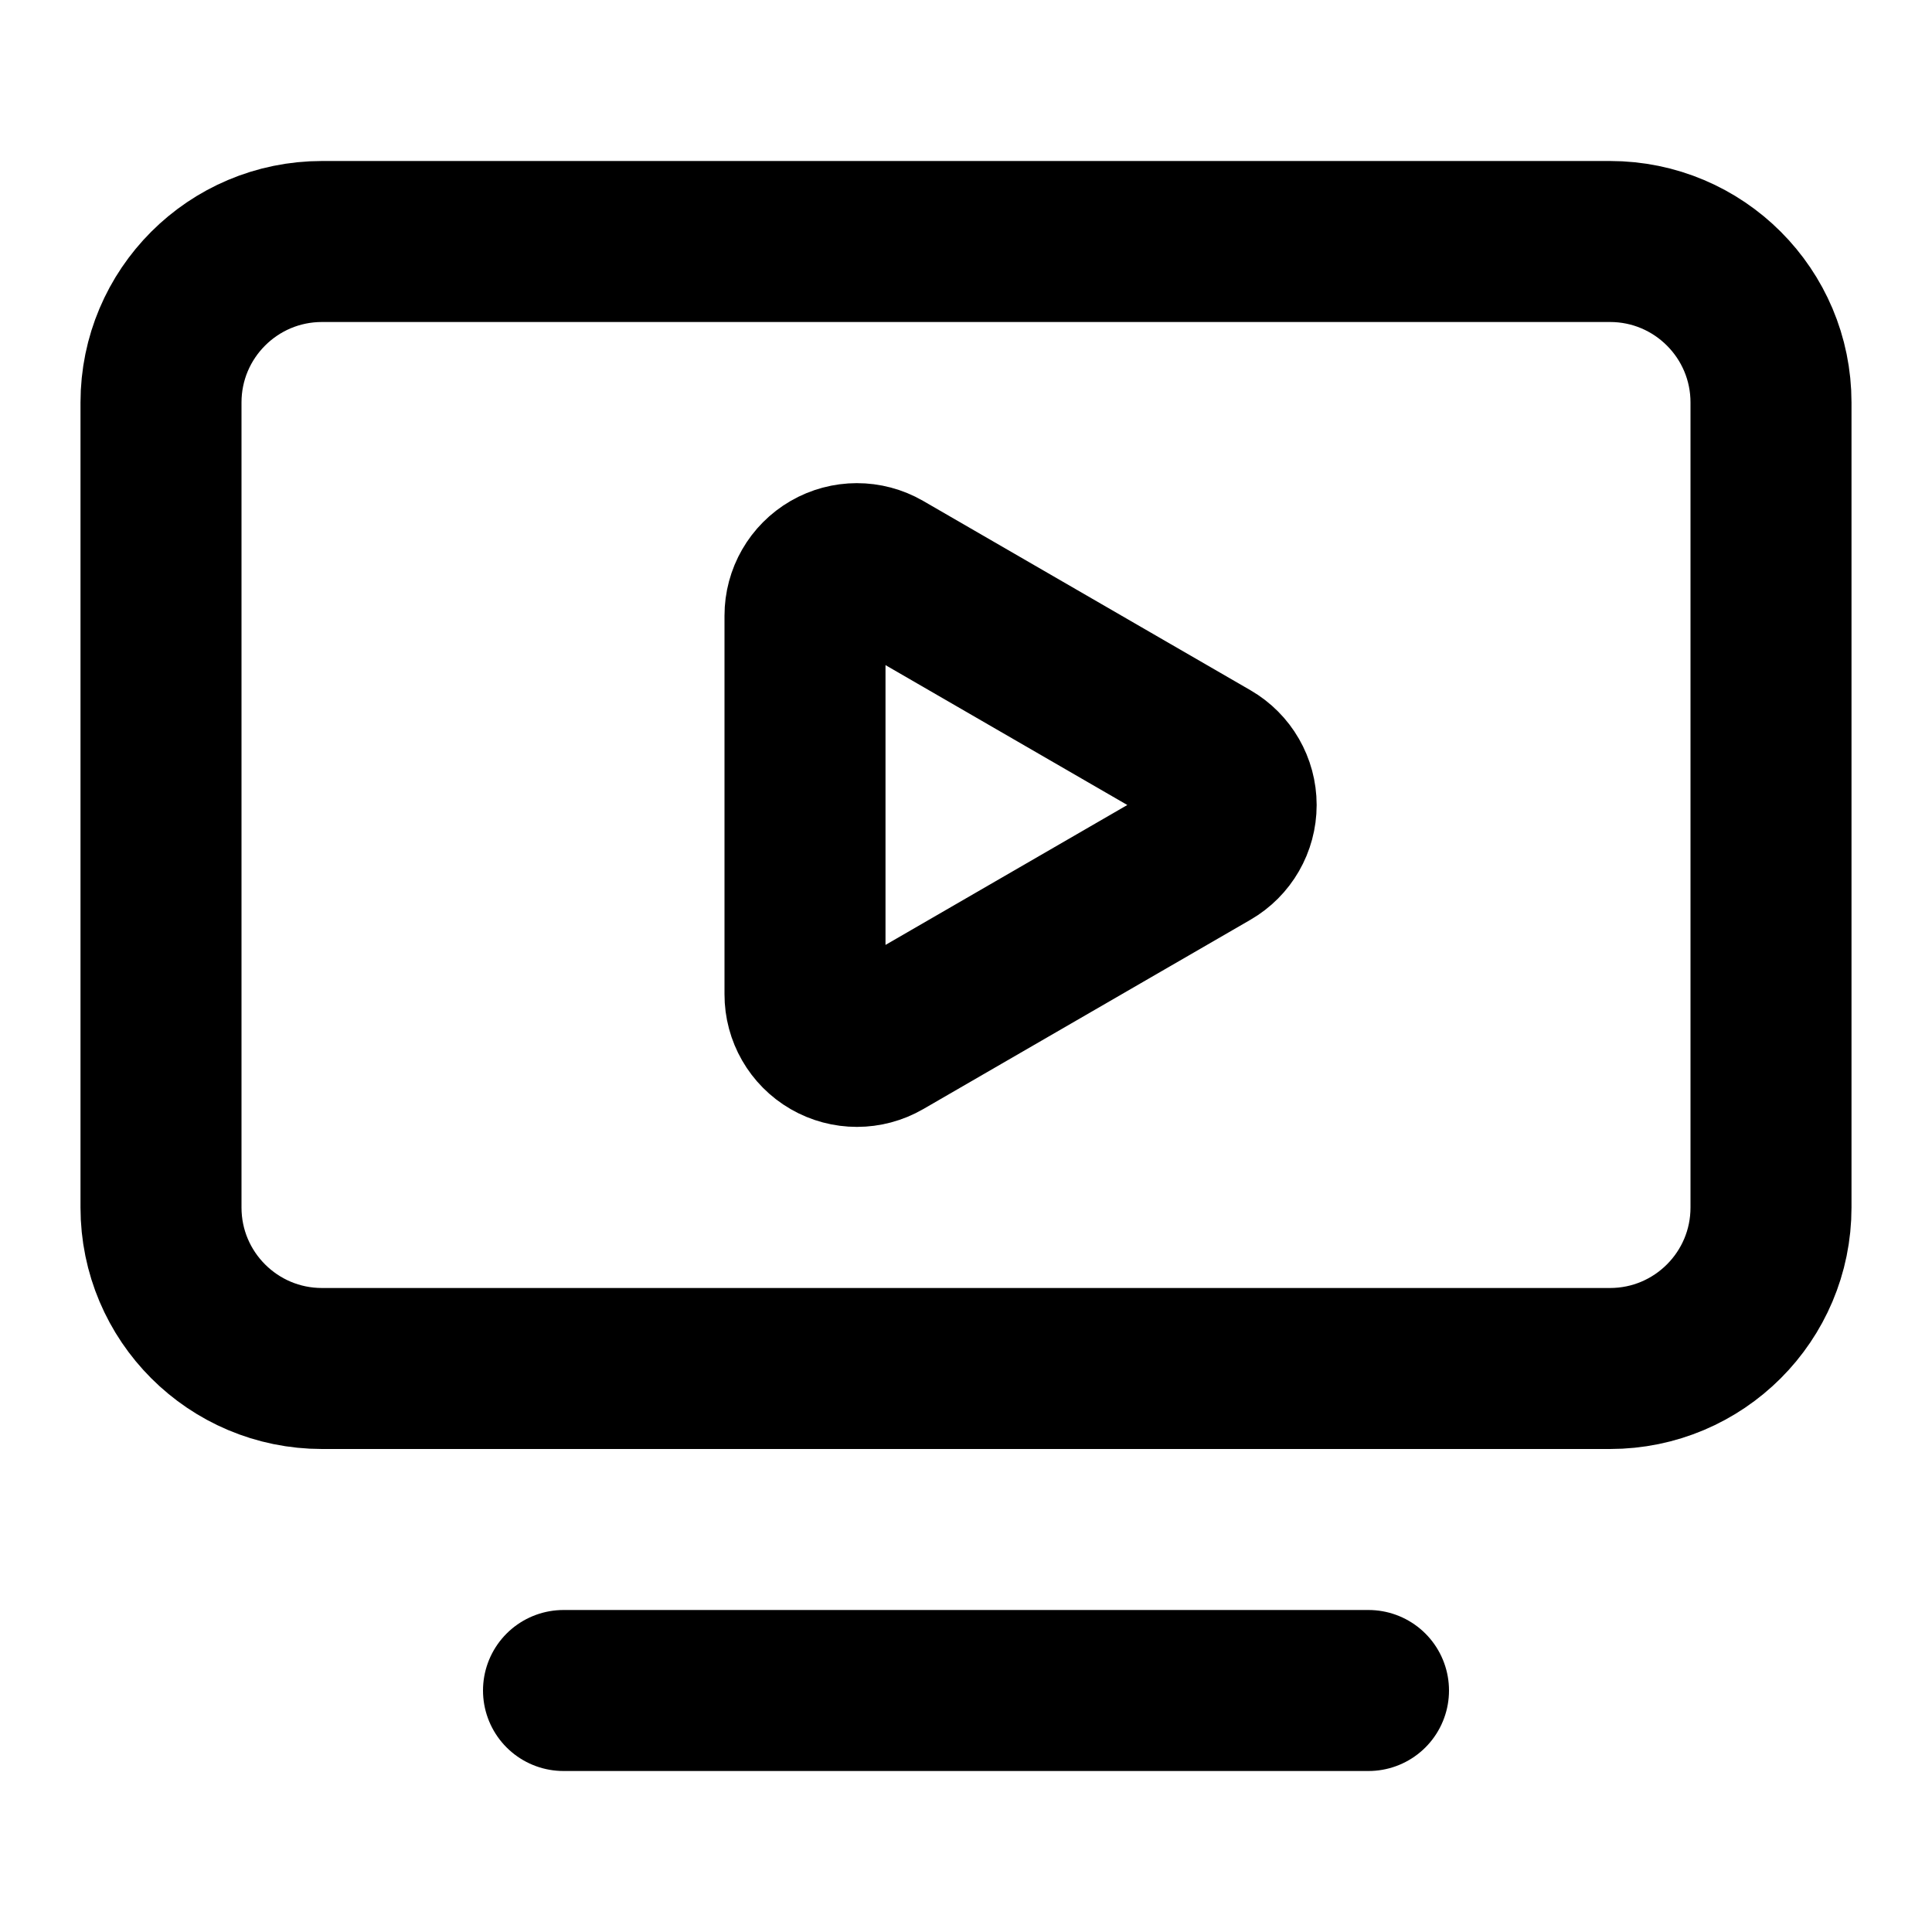
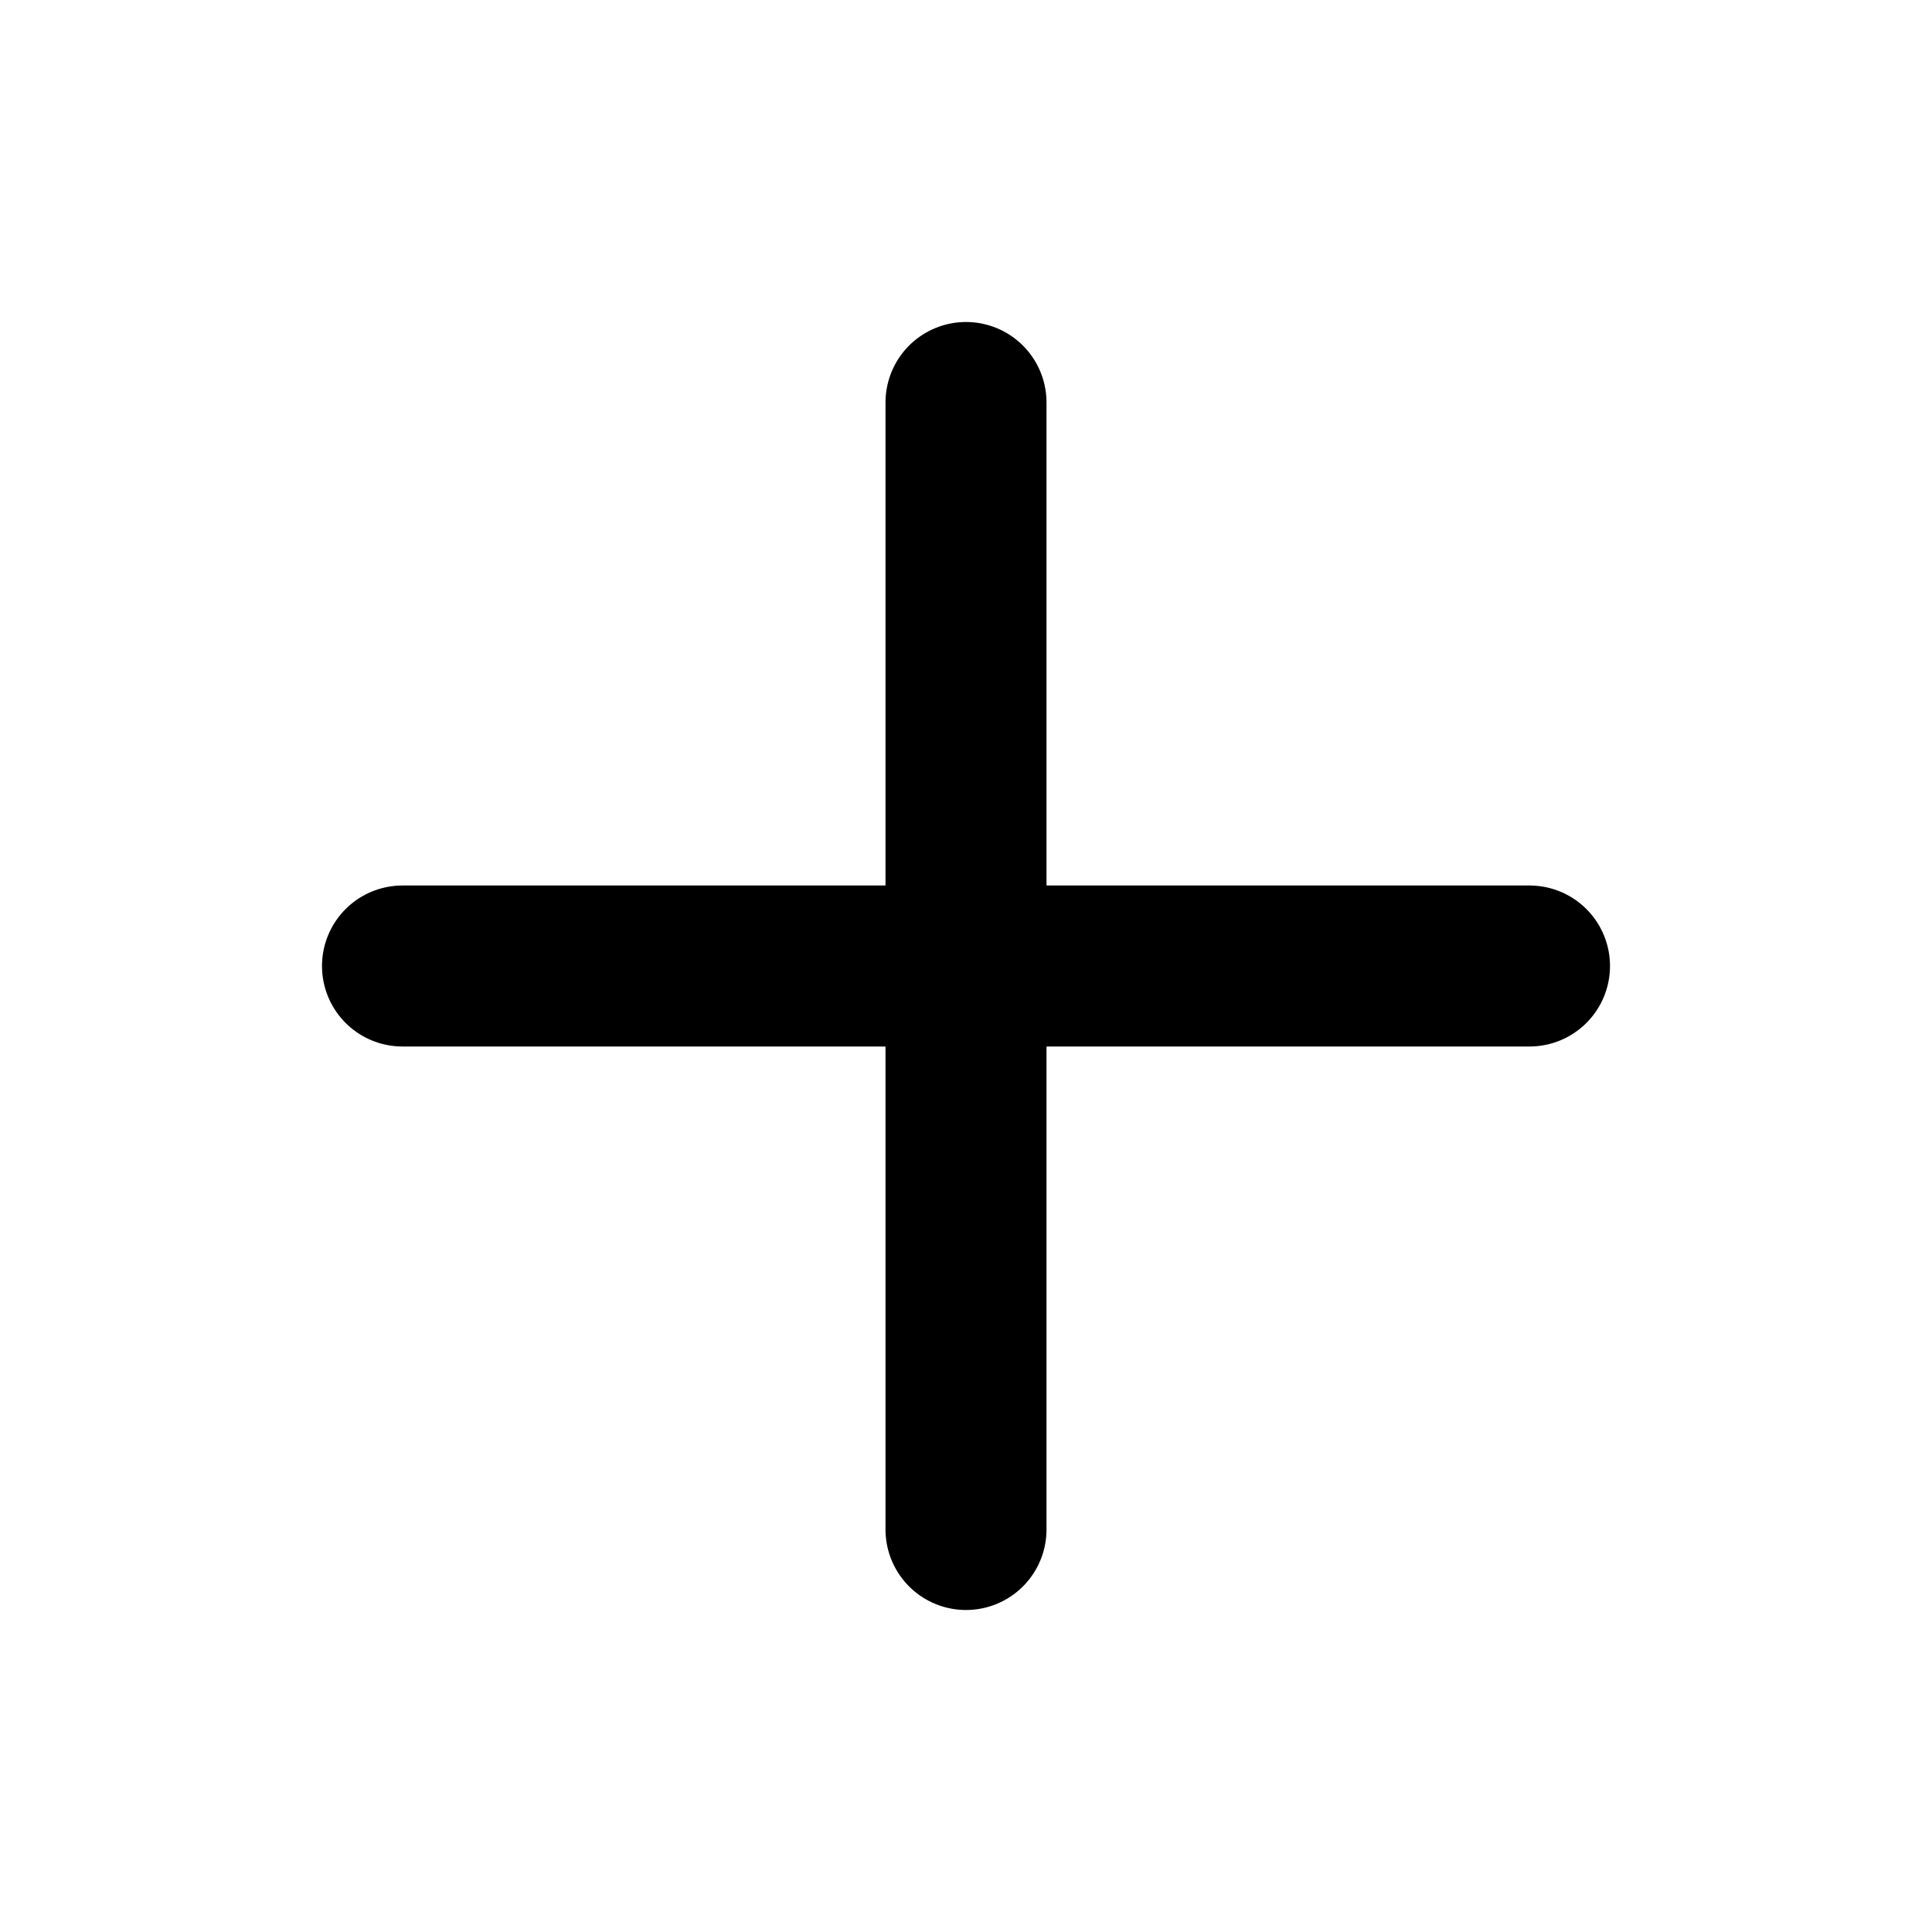
<svg xmlns="http://www.w3.org/2000/svg" width="24" height="24" viewBox="0 0 24 24" fill="none" stroke="currentColor" stroke-width="2" stroke-linecap="round" stroke-linejoin="round">
-   <path d="M15.033 9.44a.647.647 0 0 1 0 1.12l-4.065 2.352a.645.645 0 0 1-.968-.56V7.648a.645.645 0 0 1 .967-.56z" />
-   <path d="M7 21h10" />
-   <rect width="20" height="14" x="2" y="3" rx="2" />
+   <path d="M5 12h14" />
+   <path d="M12 5v14" />
</svg>
